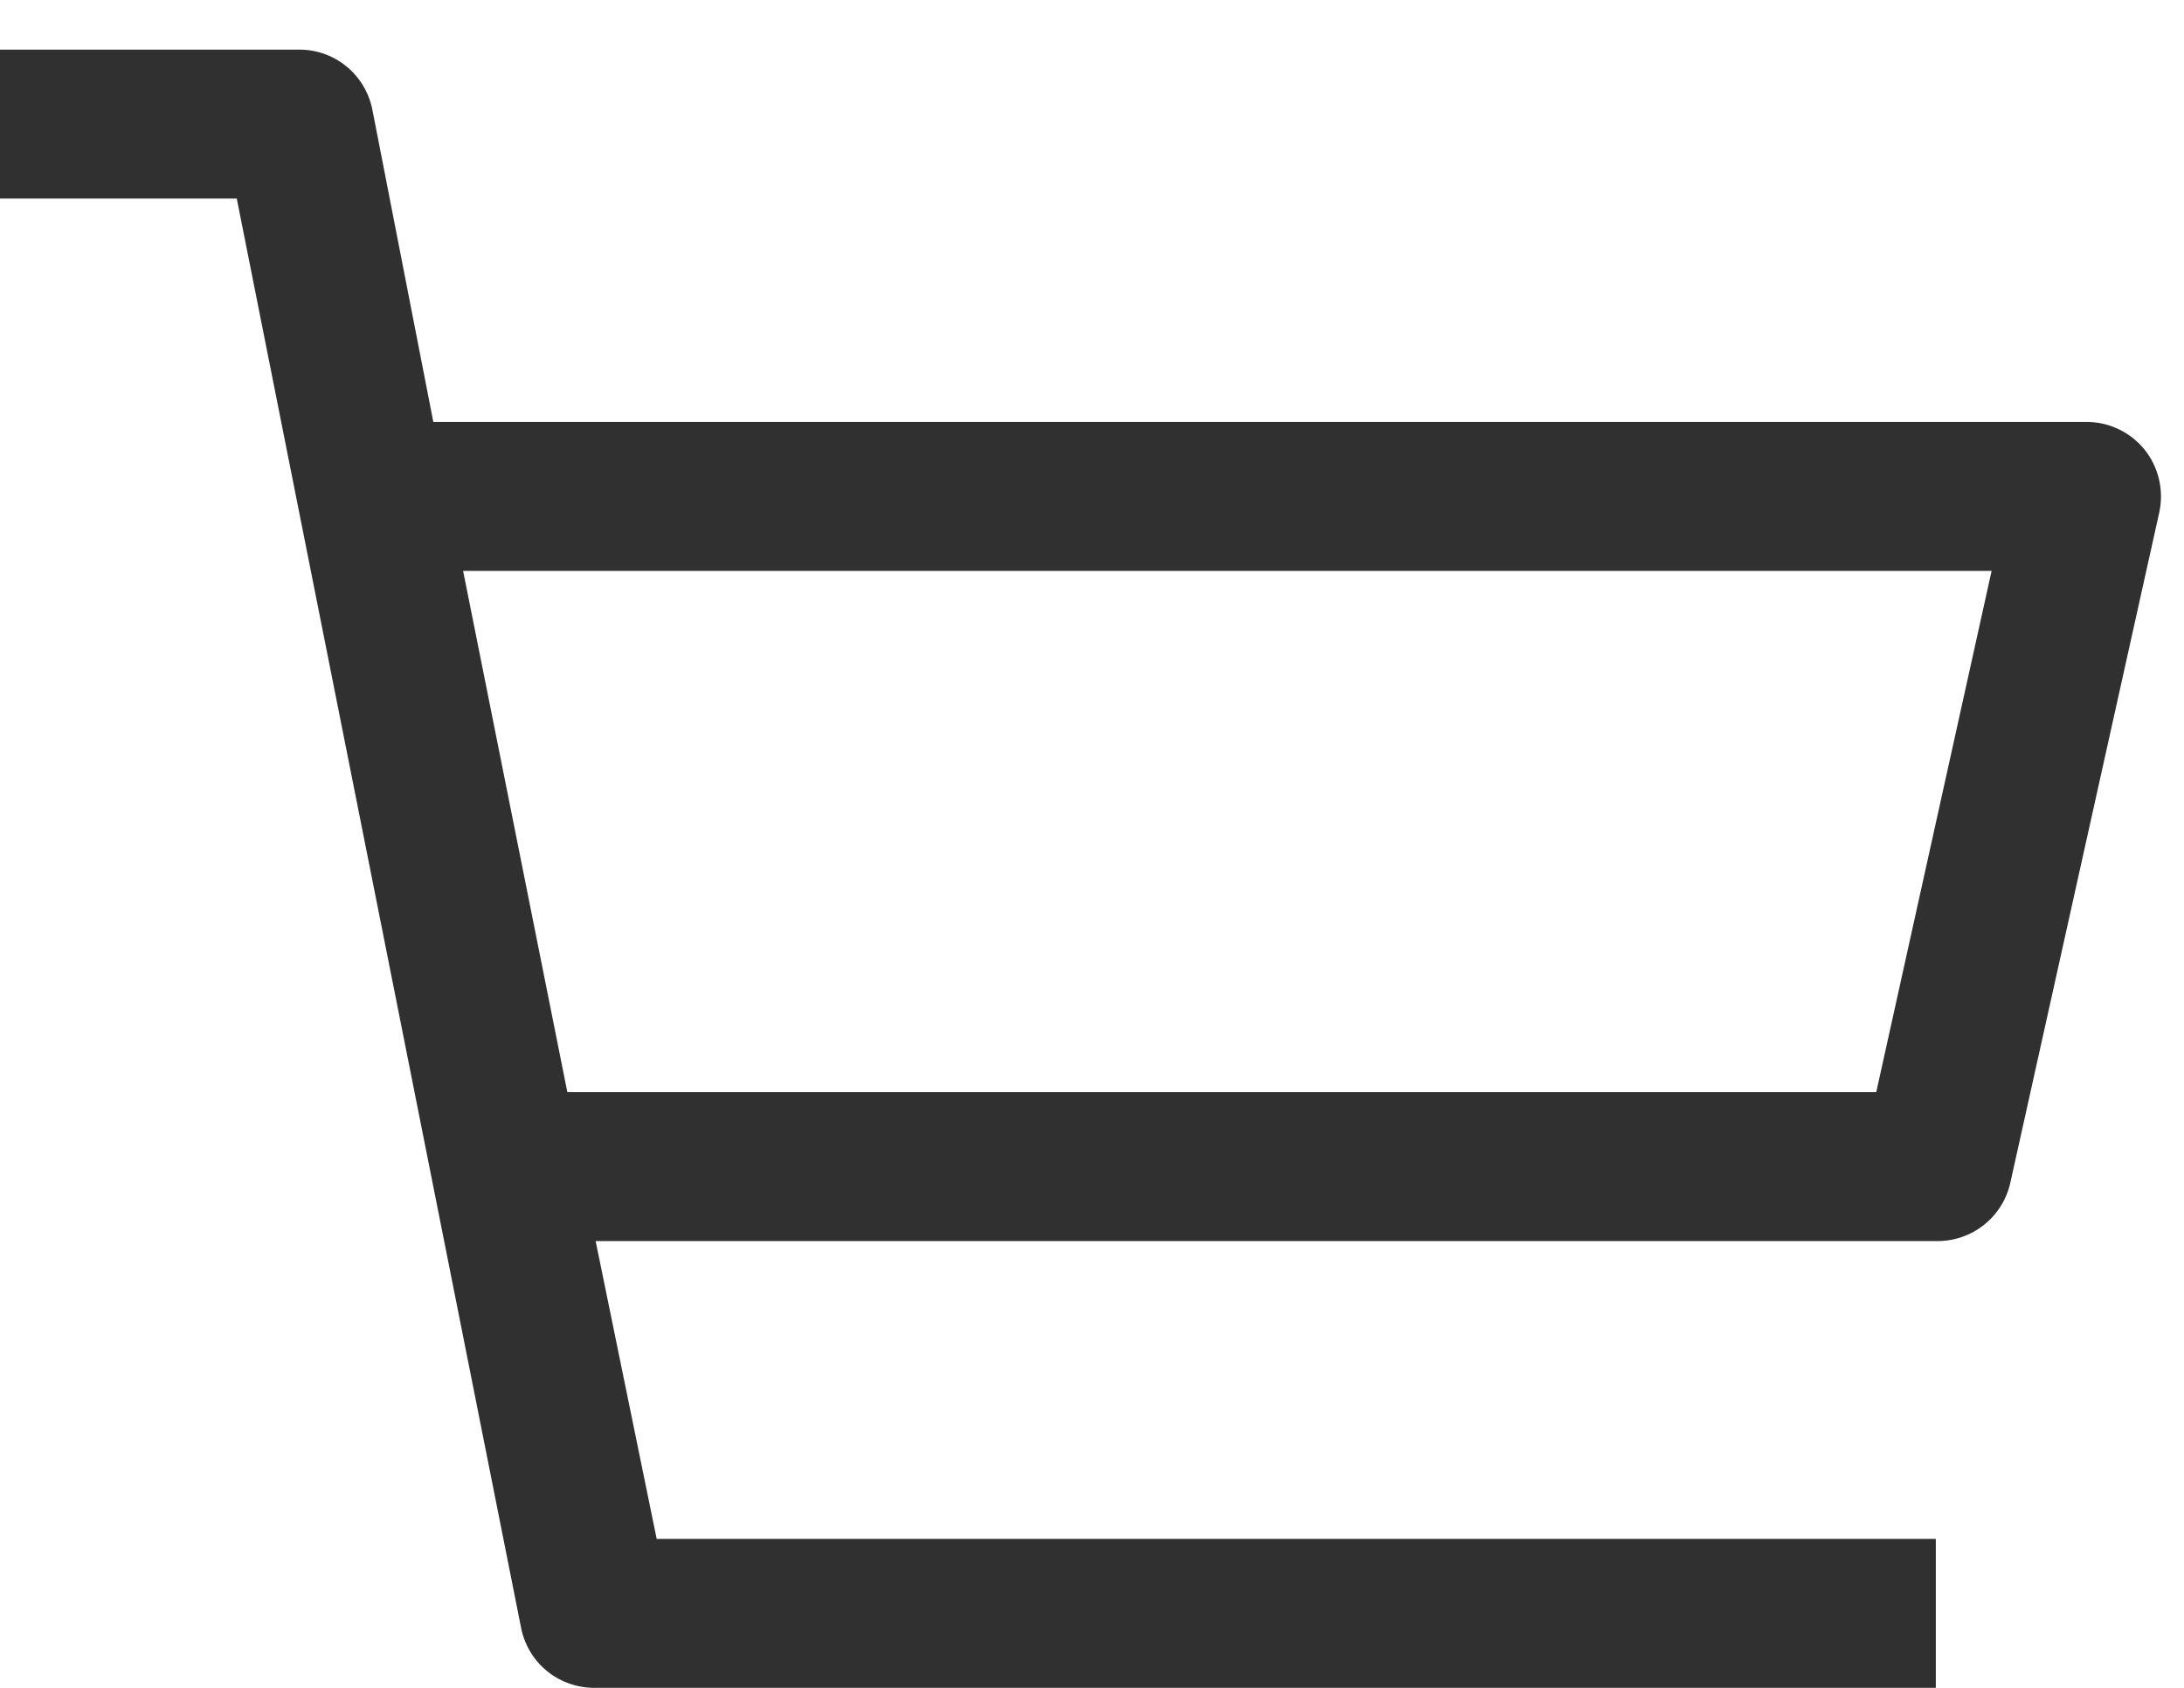
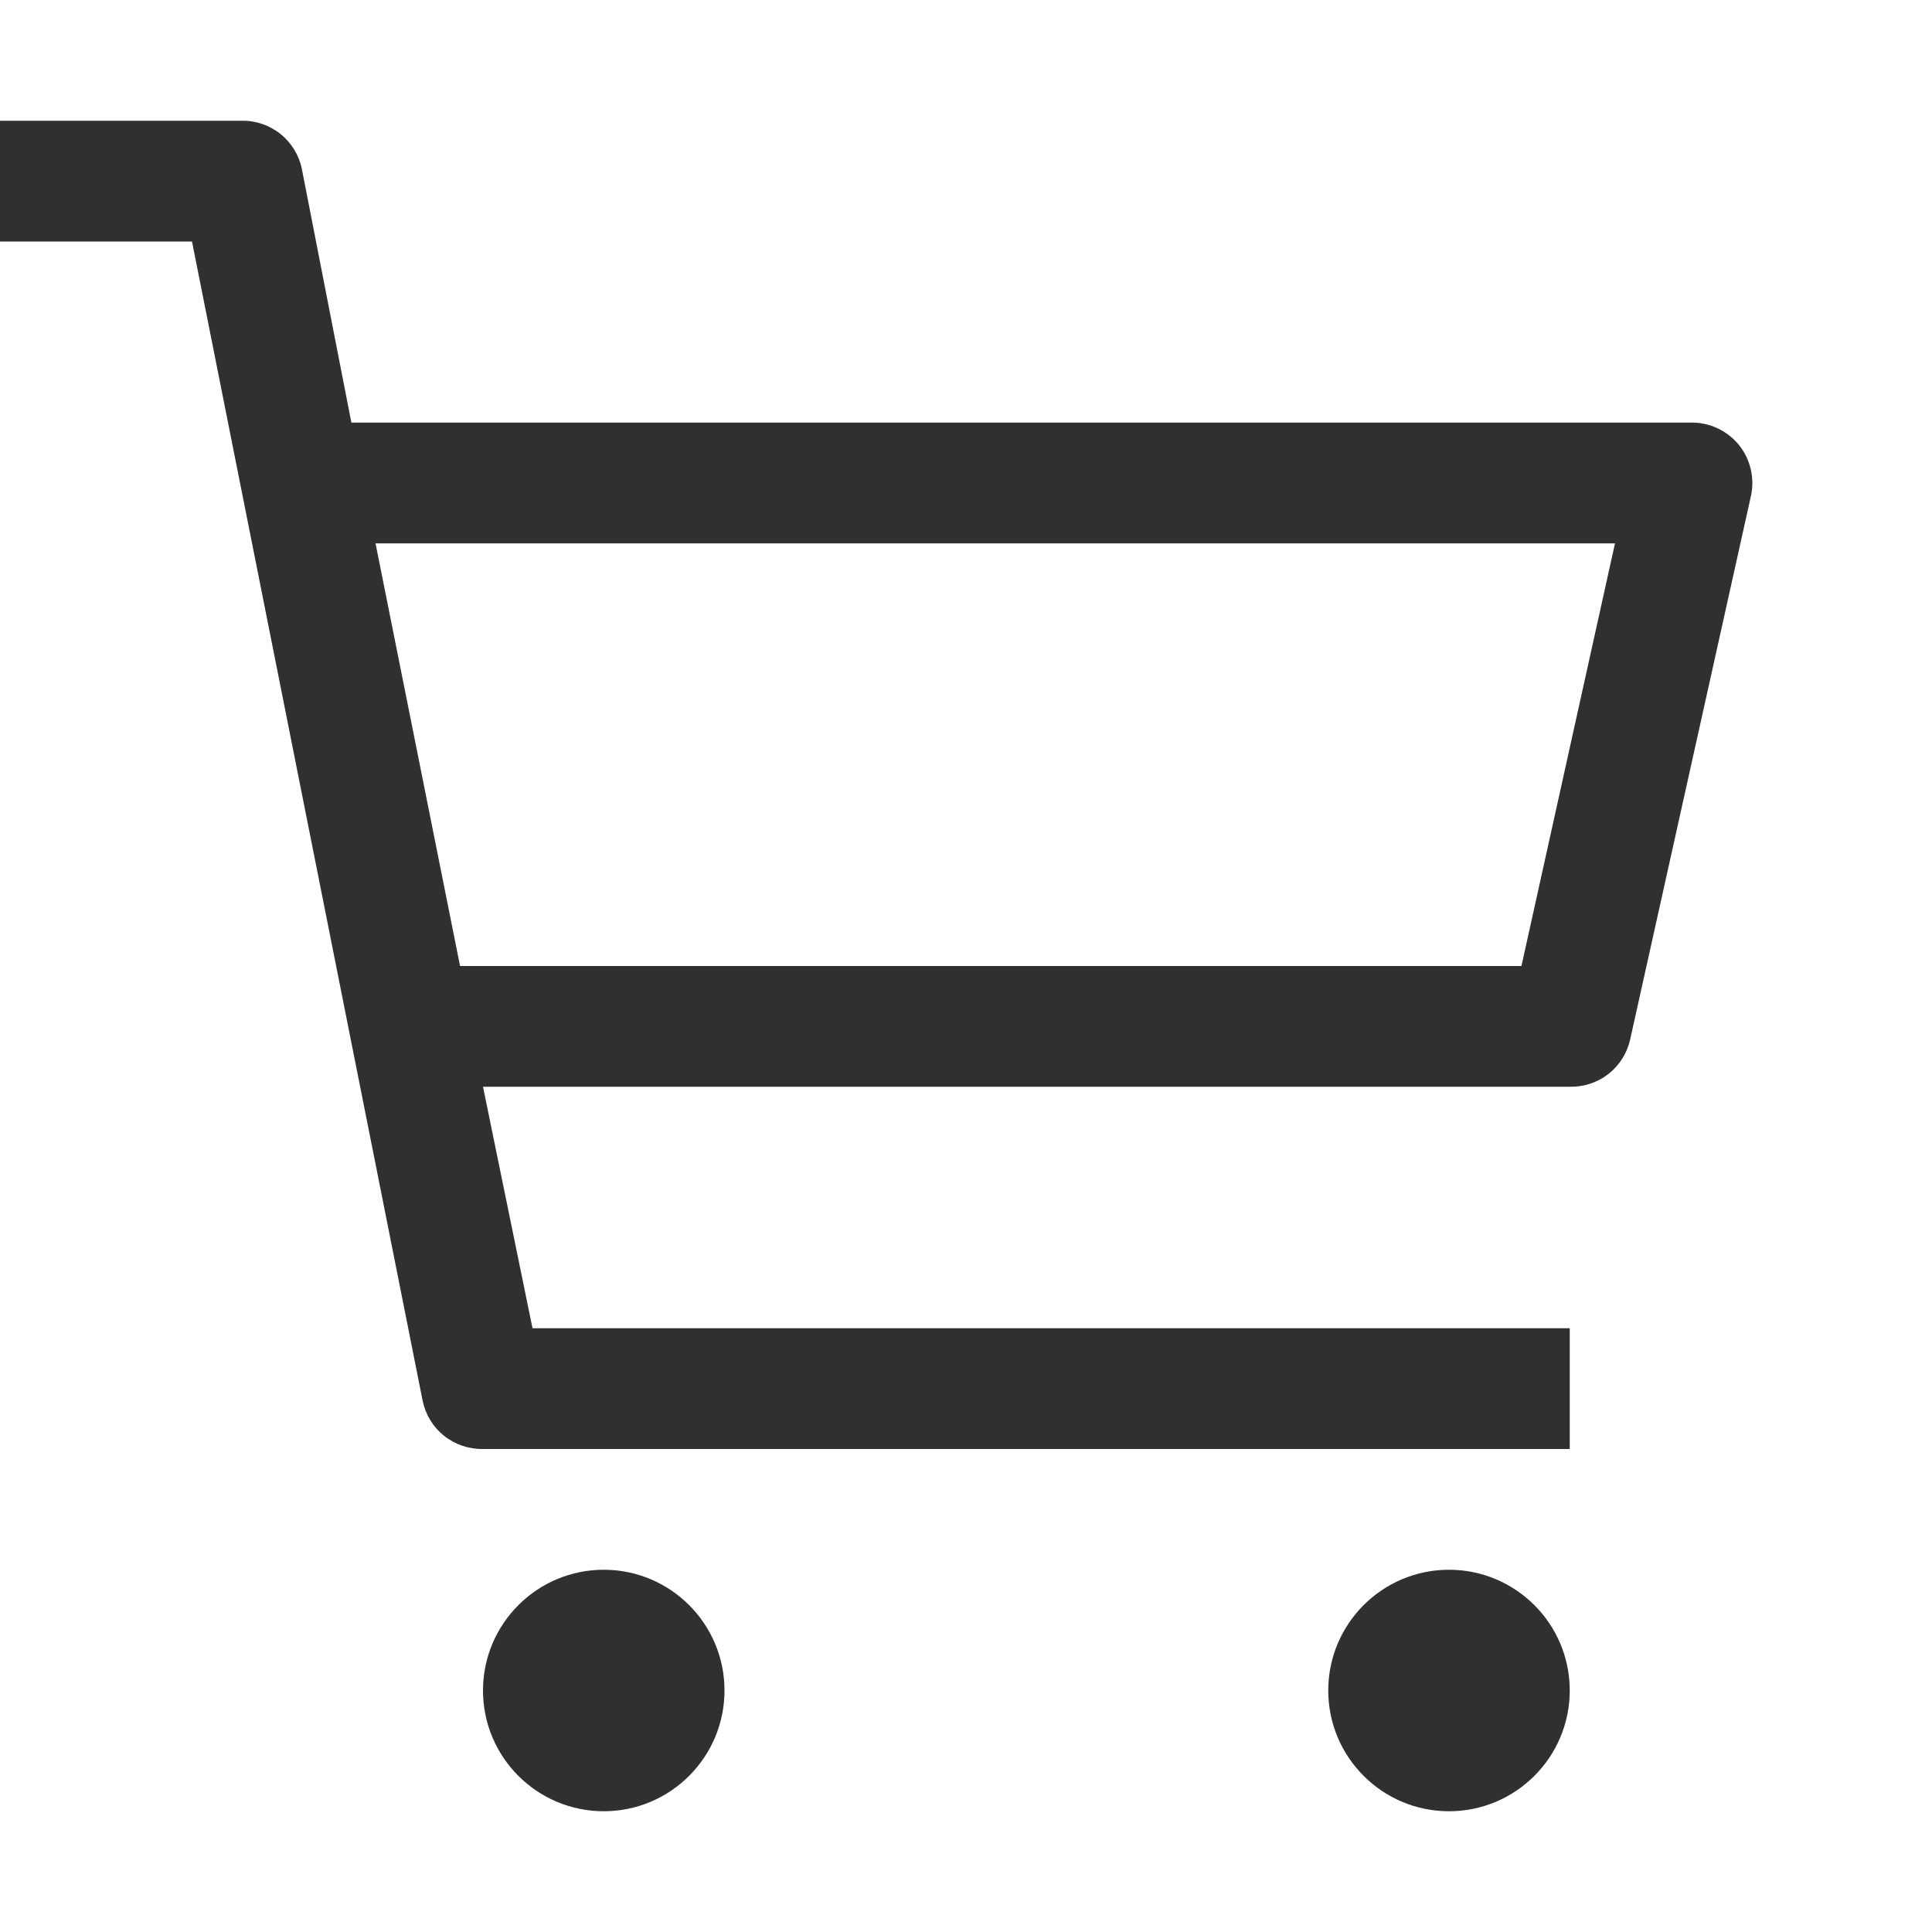
- <svg xmlns="http://www.w3.org/2000/svg" width="22" height="17" viewBox="0 0 22 17" fill="none">
-   <path d="M21 4.25H4.365L3.75 1.1C3.715 0.928 3.621 0.774 3.484 0.664C3.347 0.554 3.175 0.496 3 0.5H0V2H2.385L5.25 16.4C5.285 16.572 5.379 16.726 5.516 16.836C5.653 16.945 5.825 17.003 6 17H19.5V15.5H6.615L6 12.5H19.5C19.673 12.504 19.843 12.448 19.98 12.341C20.116 12.235 20.212 12.084 20.25 11.915L21.75 5.165C21.775 5.054 21.774 4.938 21.748 4.827C21.722 4.716 21.671 4.612 21.599 4.524C21.526 4.436 21.435 4.365 21.331 4.318C21.227 4.27 21.114 4.247 21 4.25ZM18.9 11H5.715L4.665 5.75H20.062L18.9 11Z" fill="#303030" />
+ <svg xmlns="http://www.w3.org/2000/svg" width="24" height="24" viewBox="0 0 24 24" fill="none">
+   <path d="M7.5 22.5C8.328 22.5 9 21.828 9 21C9 20.172 8.328 19.5 7.5 19.5C6.672 19.5 6 20.172 6 21C6 21.828 6.672 22.5 7.5 22.5Z" fill="#303030" />
+   <path d="M18 22.5C18.828 22.5 19.5 21.828 19.5 21C19.5 20.172 18.828 19.5 18 19.5C17.172 19.5 16.5 20.172 16.5 21C16.5 21.828 17.172 22.5 18 22.5Z" fill="#303030" />
+   <path d="M21 5.25H4.365L3.75 2.1C3.715 1.928 3.621 1.774 3.484 1.664C3.347 1.555 3.175 1.496 3 1.5H0V3H2.385L5.25 17.4C5.285 17.572 5.379 17.726 5.516 17.836C5.653 17.945 5.825 18.003 6 18H19.5V16.5H6.615L6 13.5H19.5C19.673 13.504 19.843 13.448 19.98 13.342C20.116 13.235 20.212 13.084 20.25 12.915L21.75 6.165C21.775 6.054 21.774 5.938 21.748 5.827C21.722 5.716 21.671 5.613 21.599 5.524C21.526 5.436 21.435 5.366 21.331 5.318C21.227 5.27 21.114 5.247 21 5.25ZM18.9 12H5.715L4.665 6.75H20.062L18.9 12Z" fill="#303030" />
</svg>
